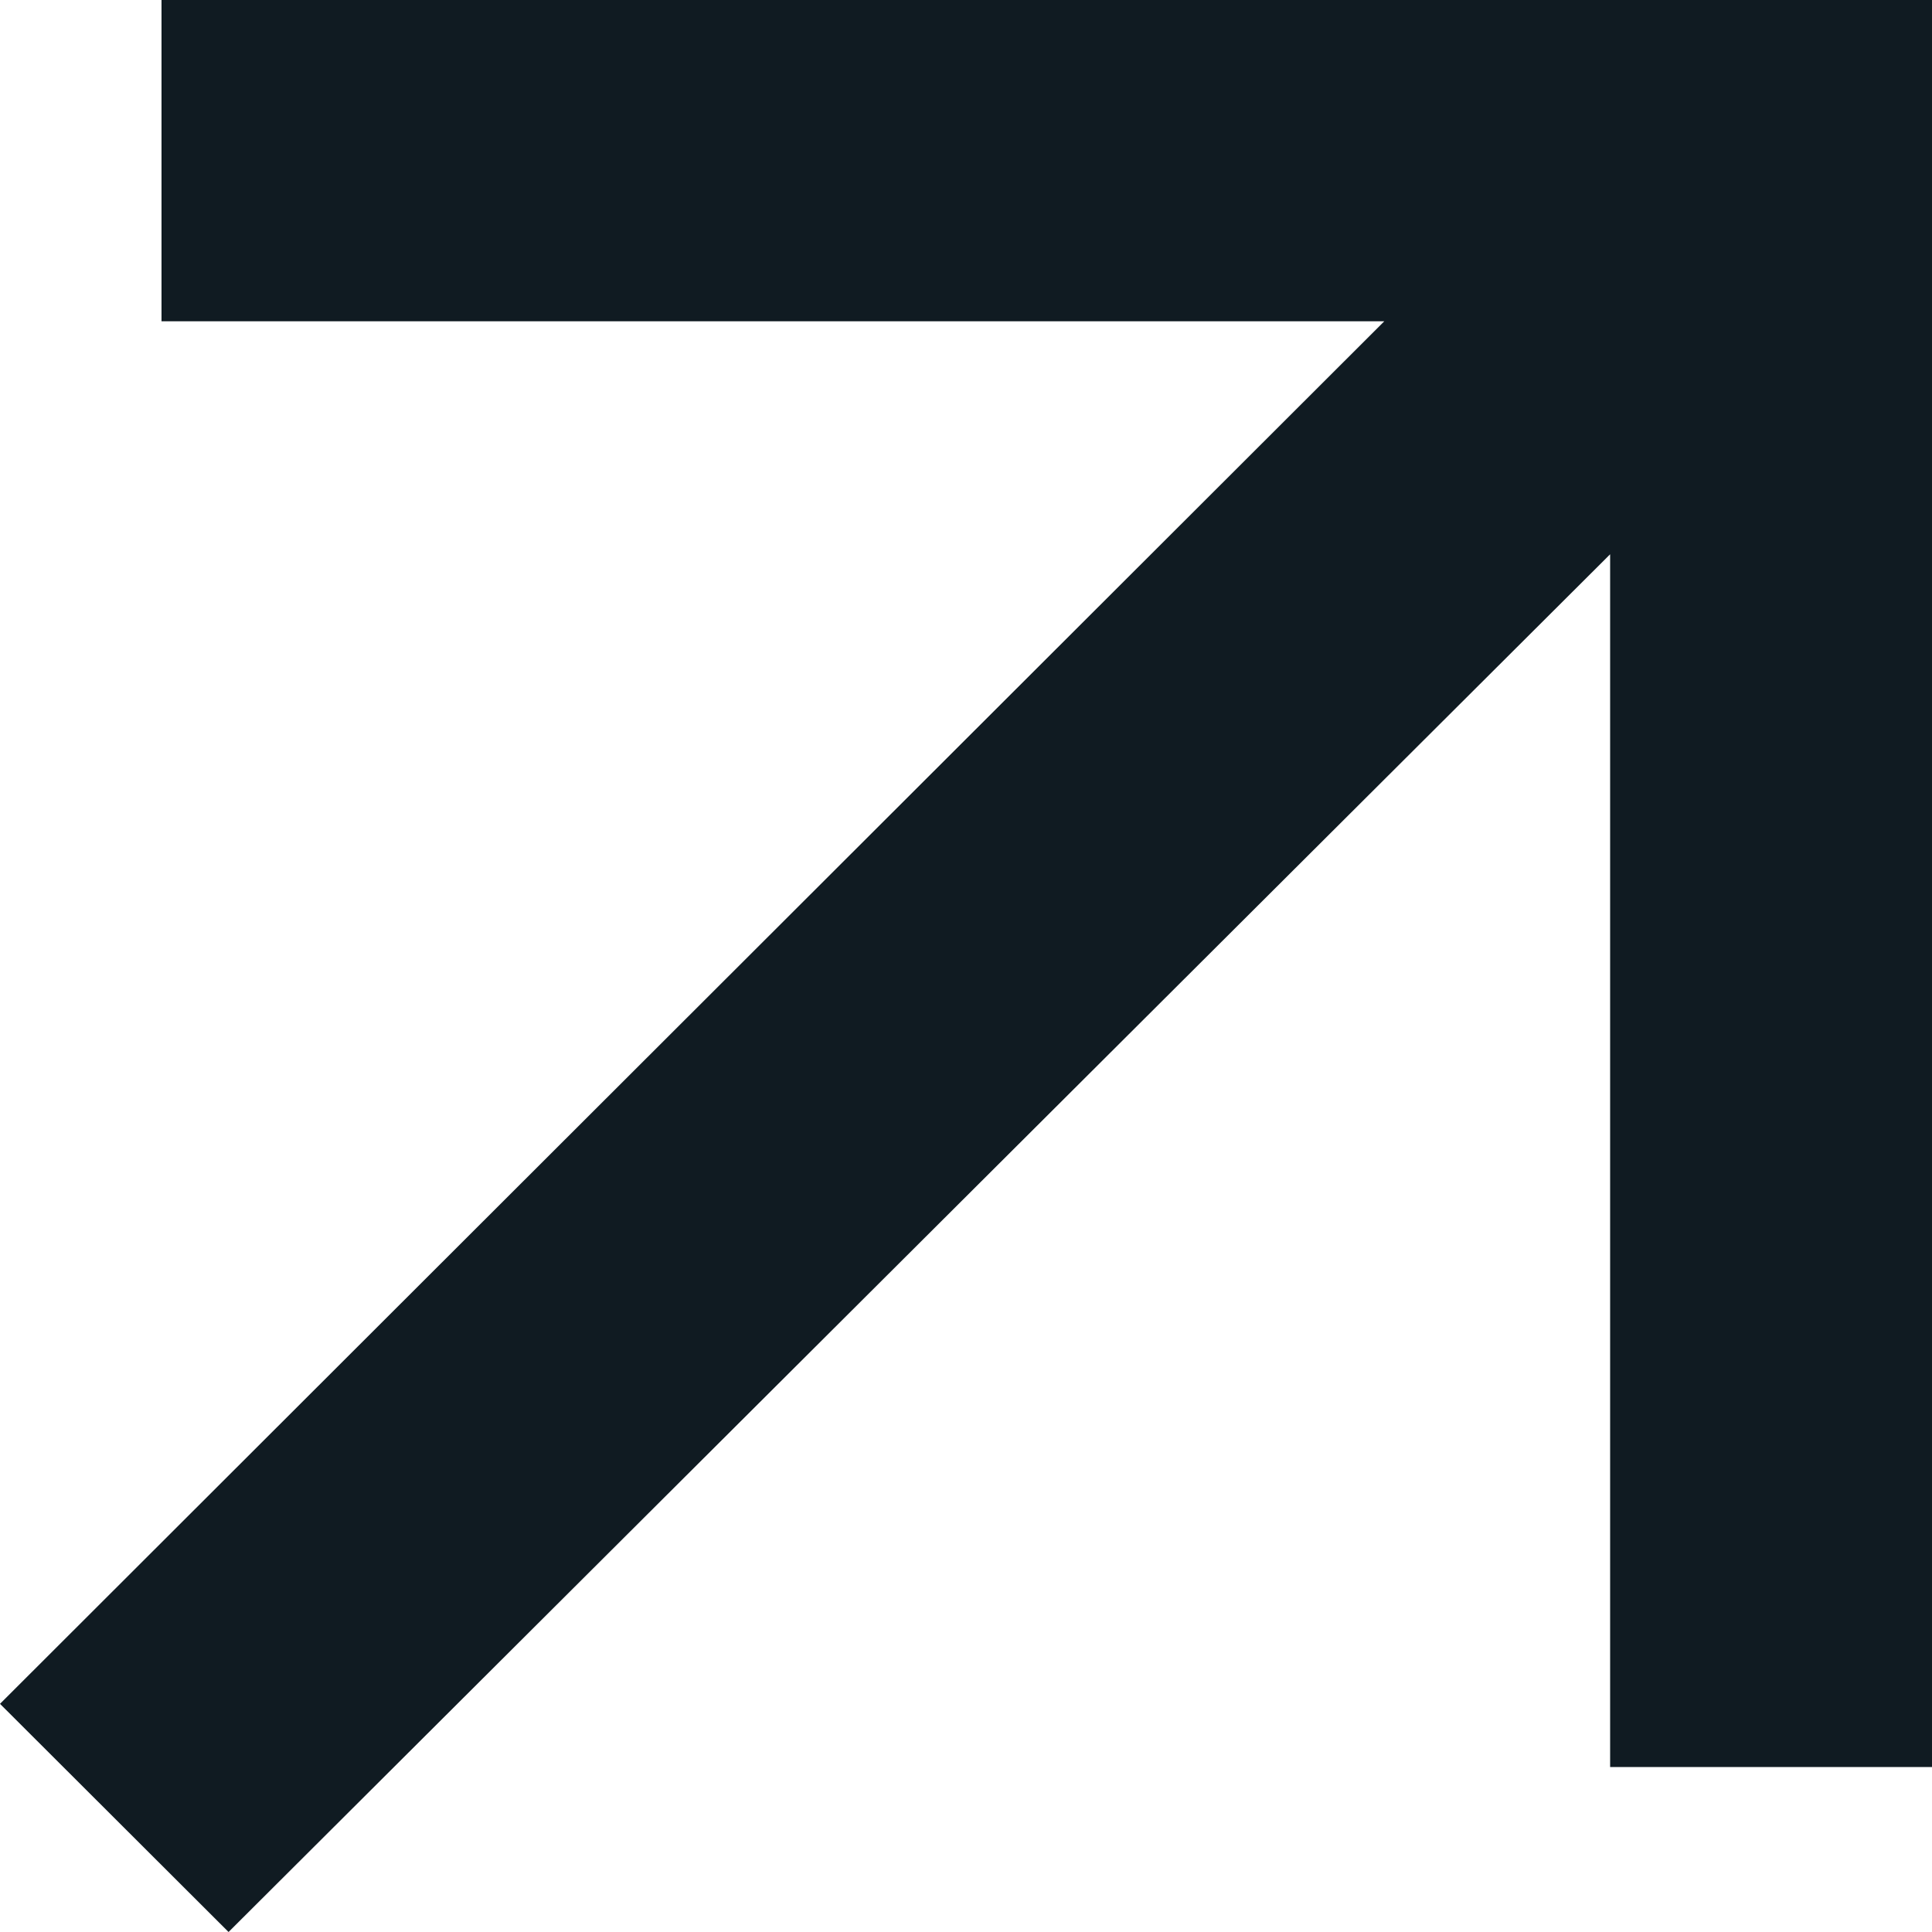
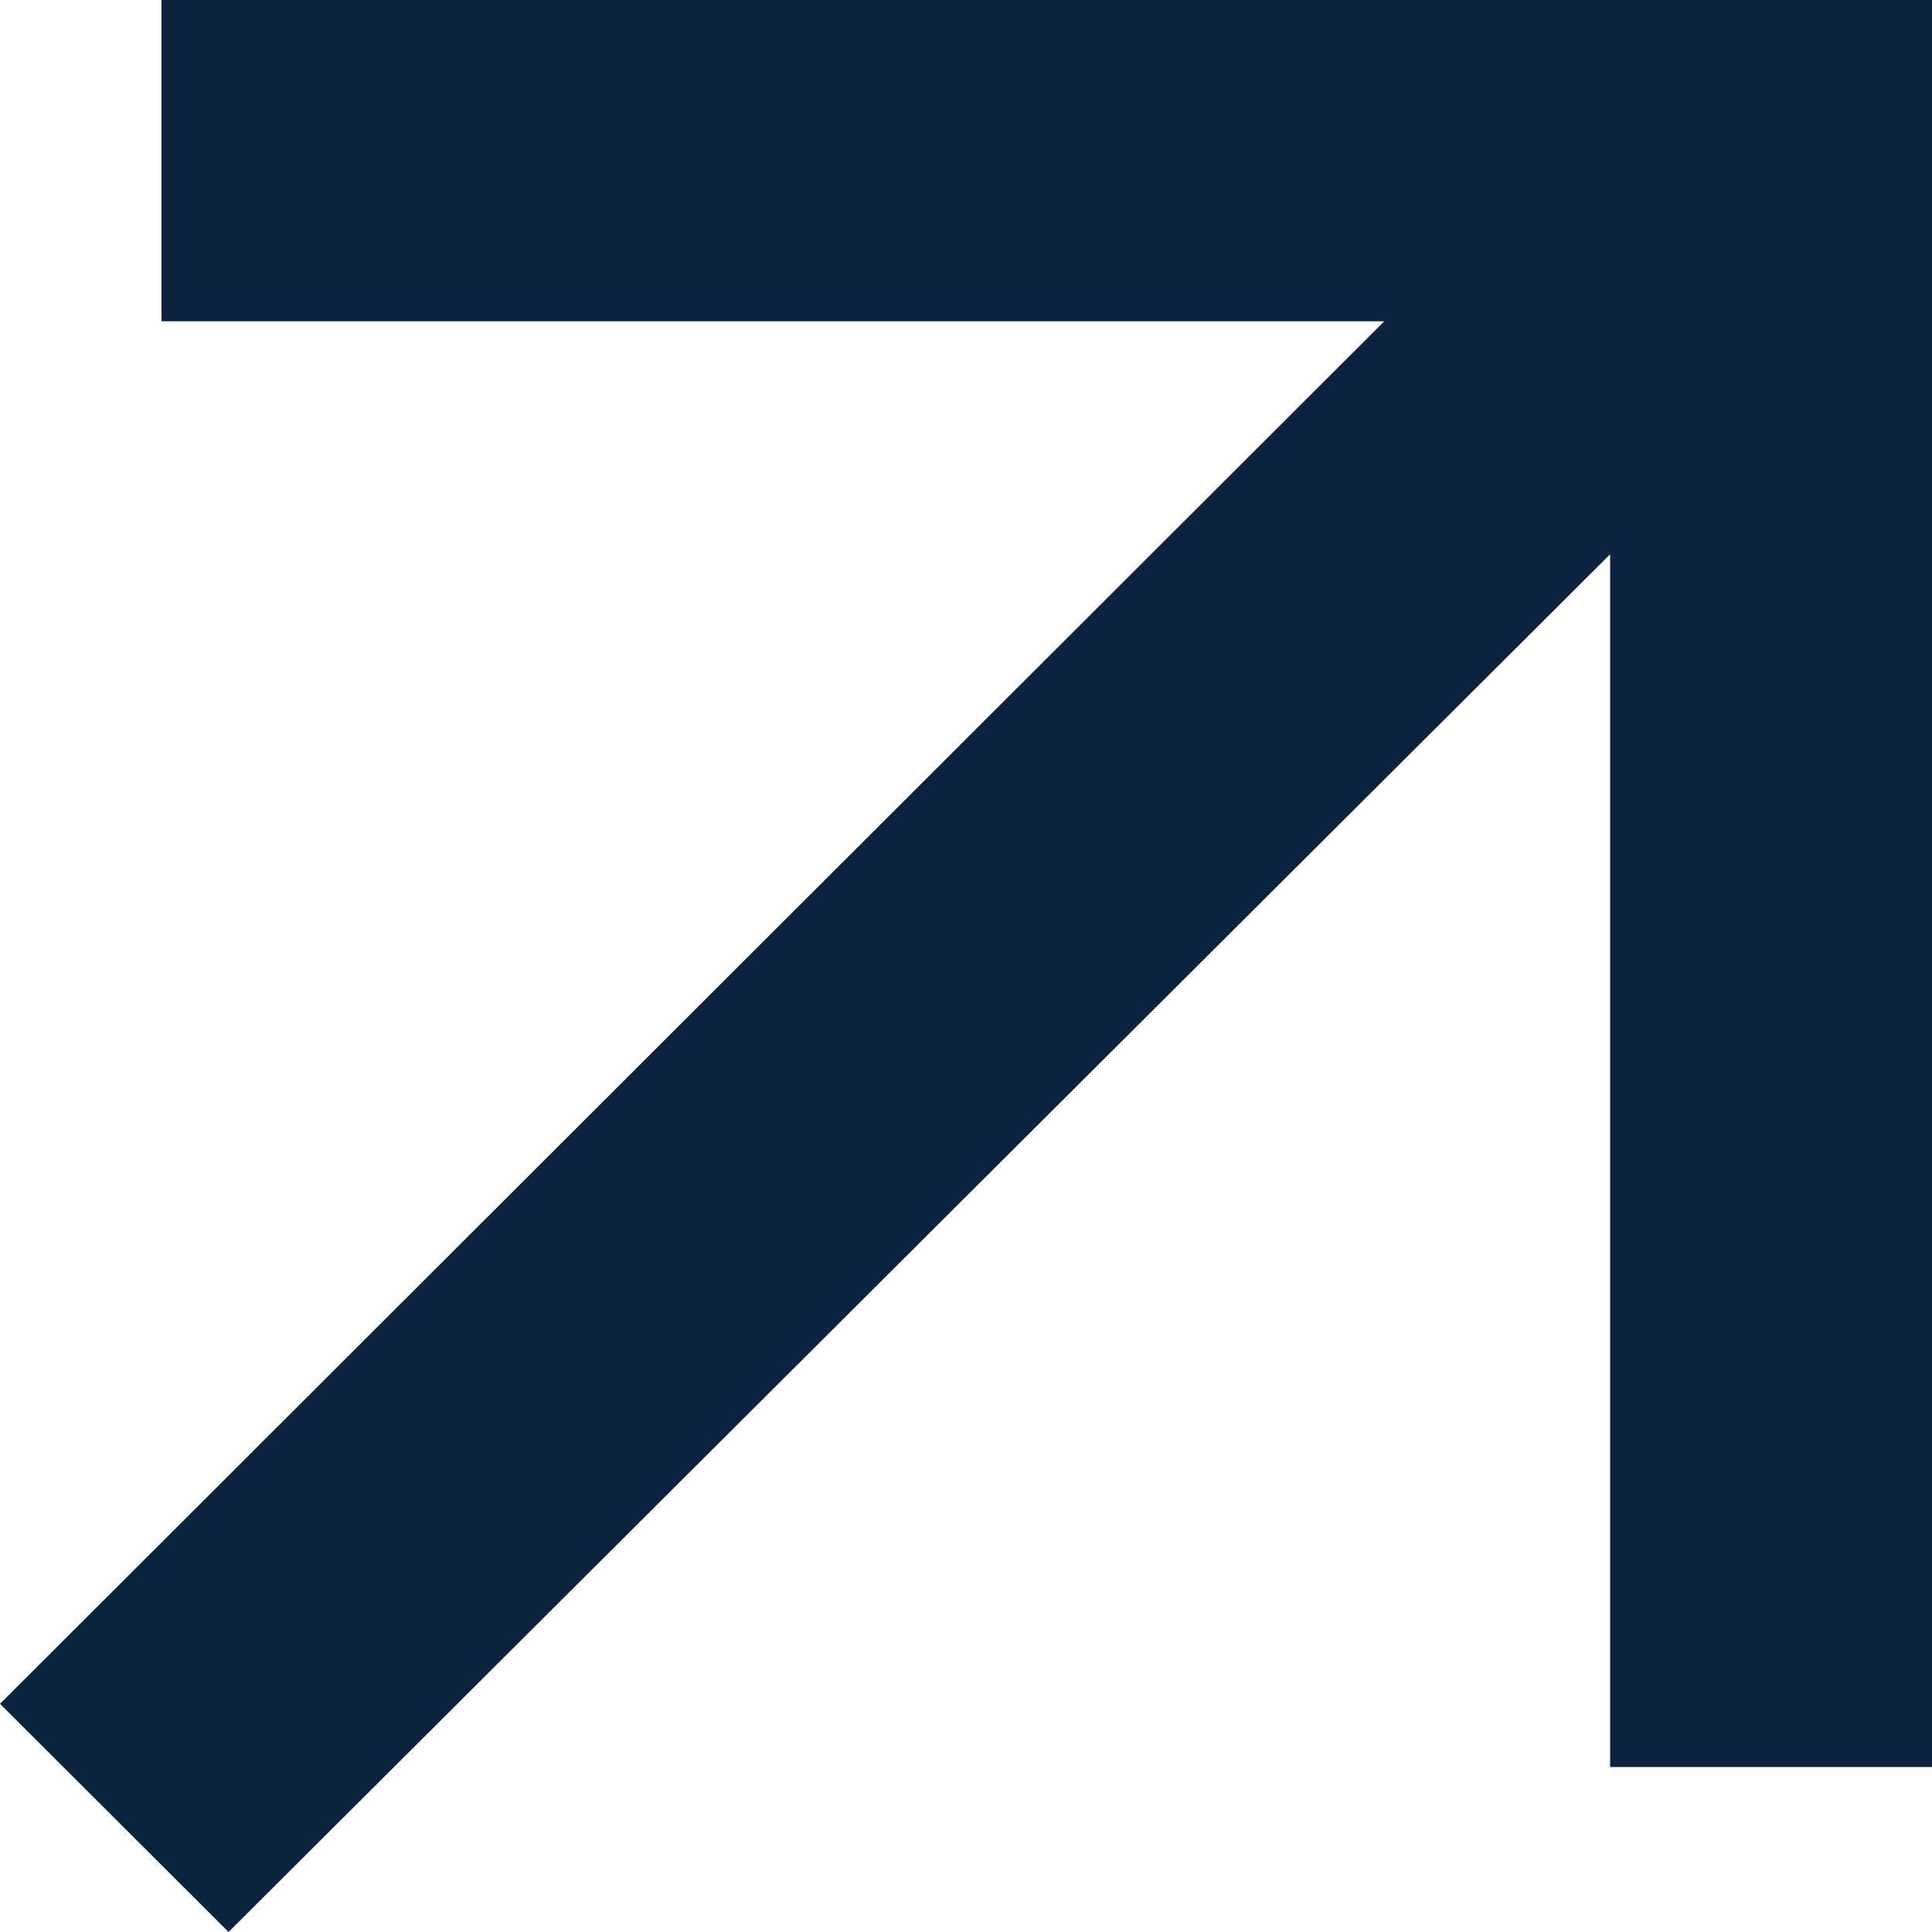
<svg xmlns="http://www.w3.org/2000/svg" width="10" height="10" viewBox="0 0 10 10" fill="none">
-   <path d="M8.354 2.849L1.183 10L0 8.819L7.165 1.663H0.836V0H10V9.146H8.334V2.838L8.354 2.849Z" fill="#101B22" />
+   <path d="M8.354 2.849L1.183 10L0 8.819L7.165 1.663H0.836V0H10V9.146H8.334V2.838L8.354 2.849Z" fill="#0C2340" />
</svg>
